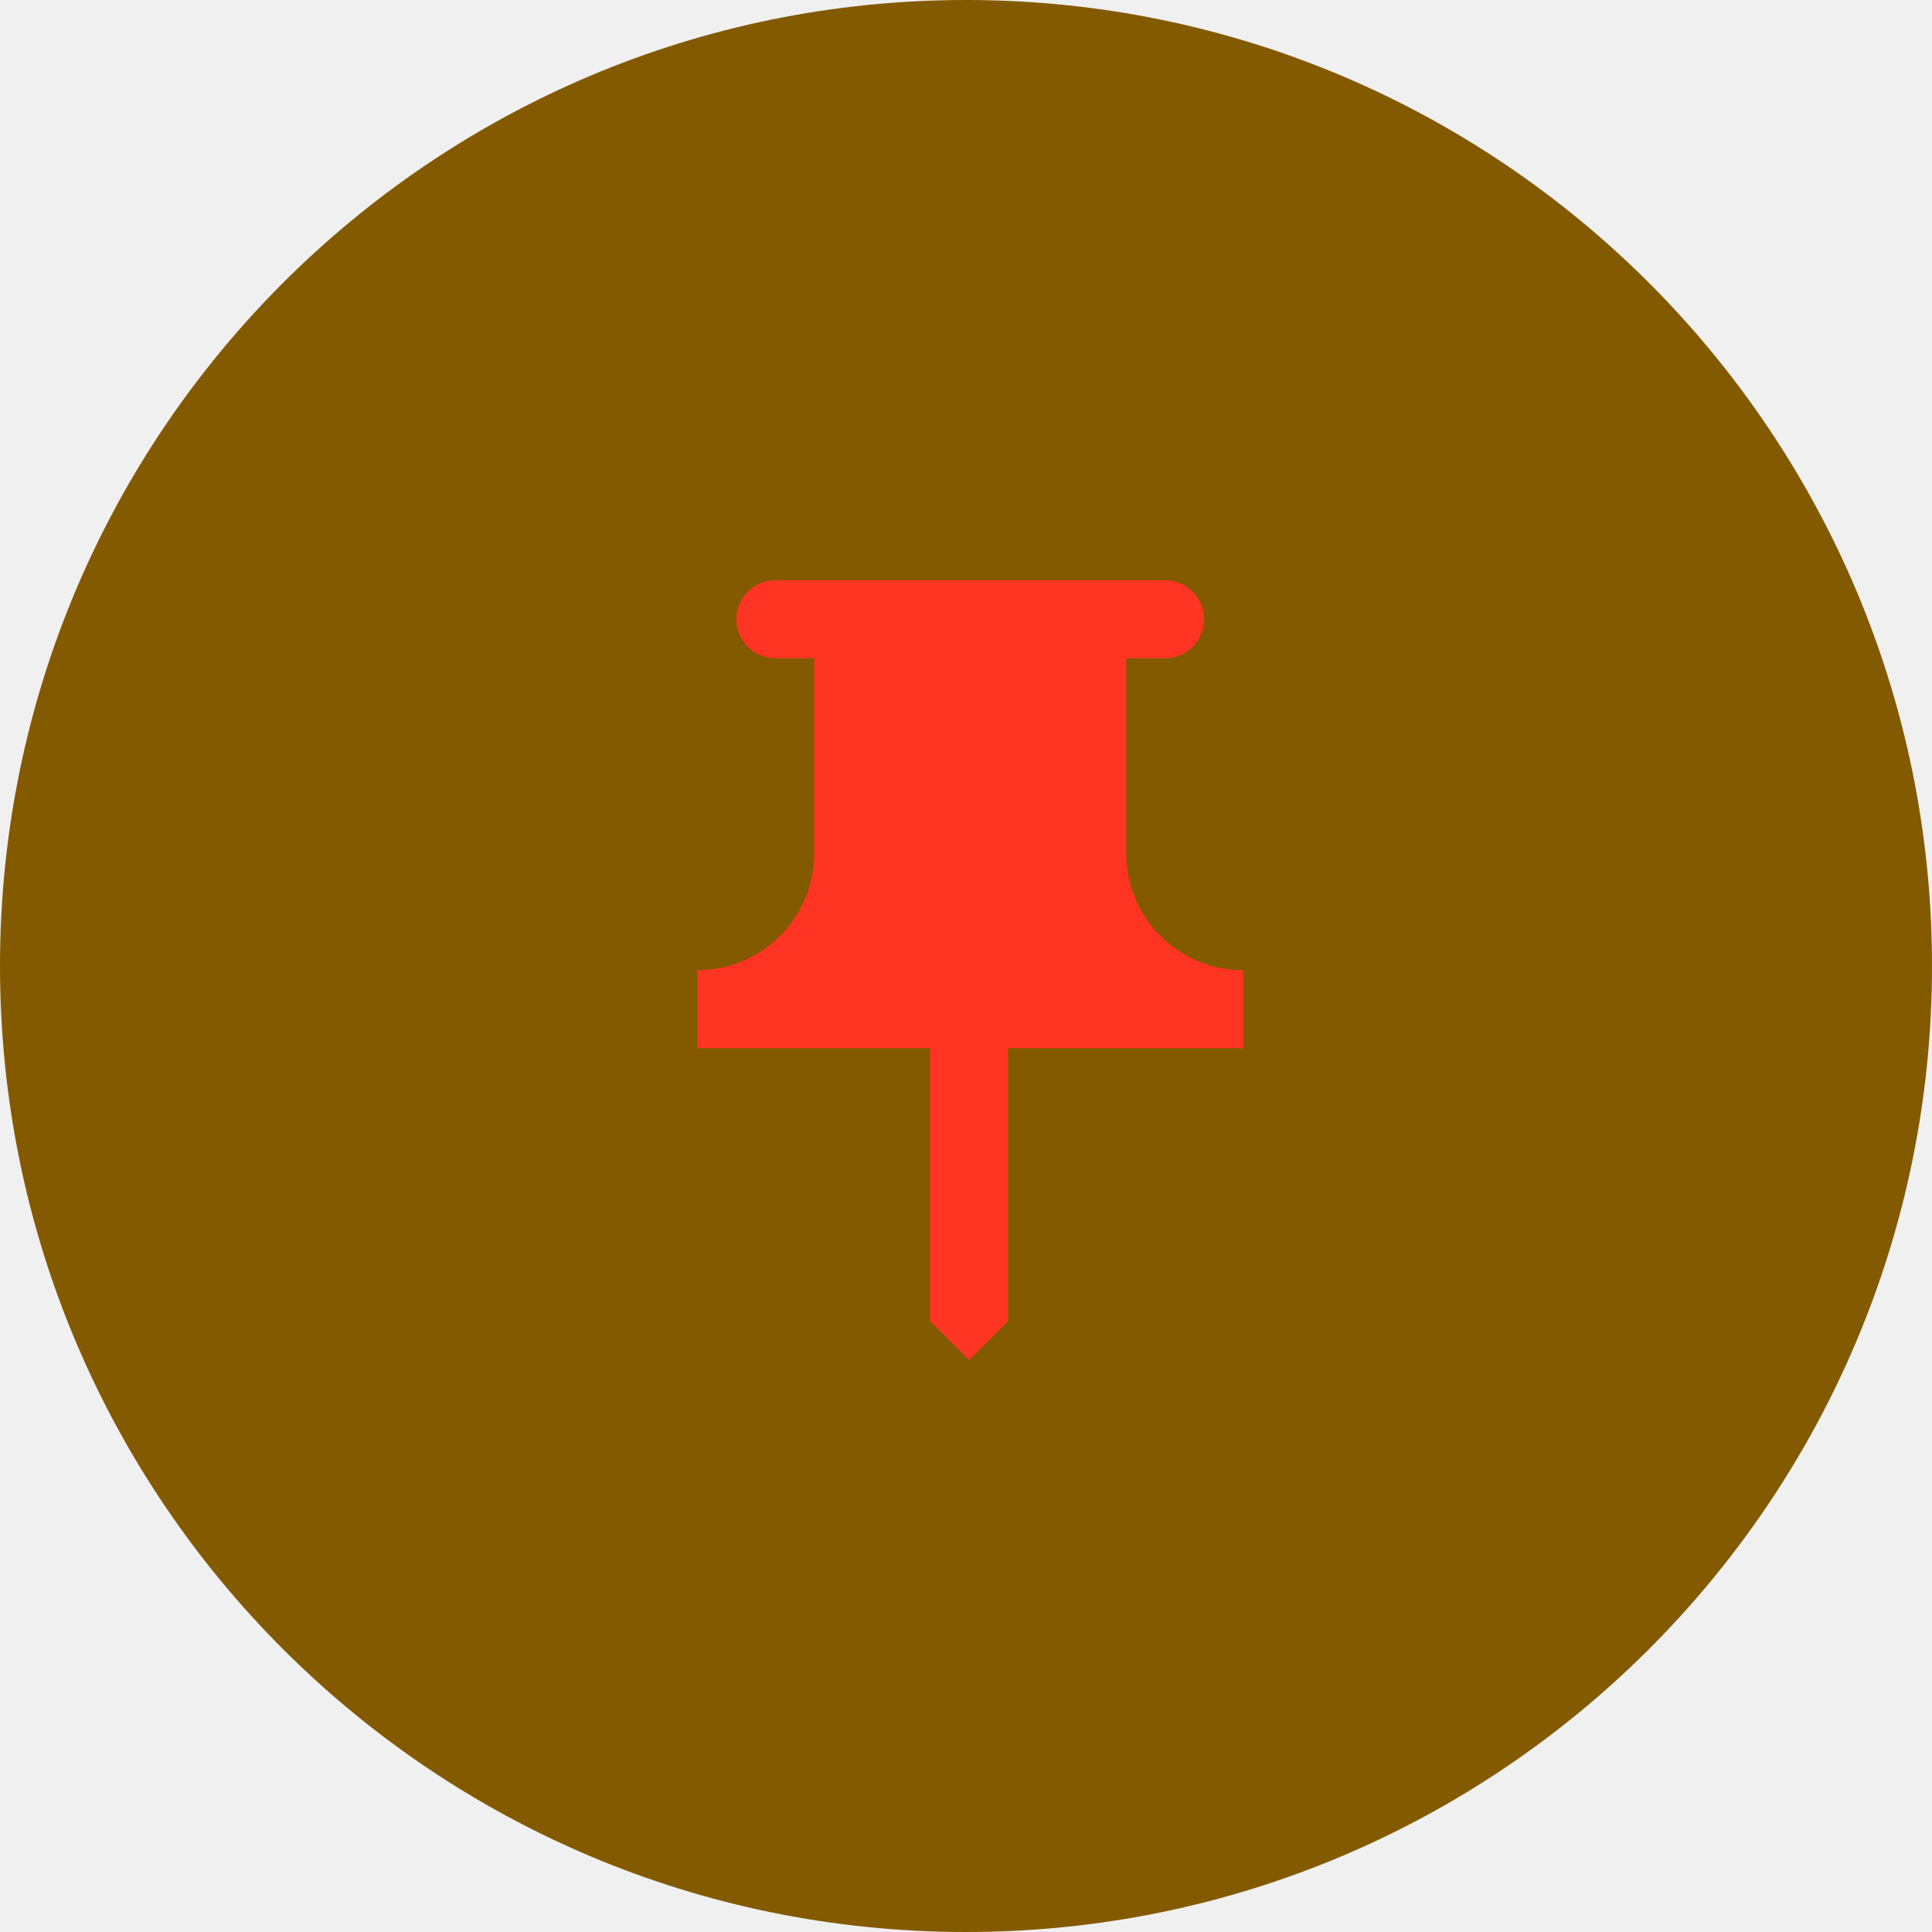
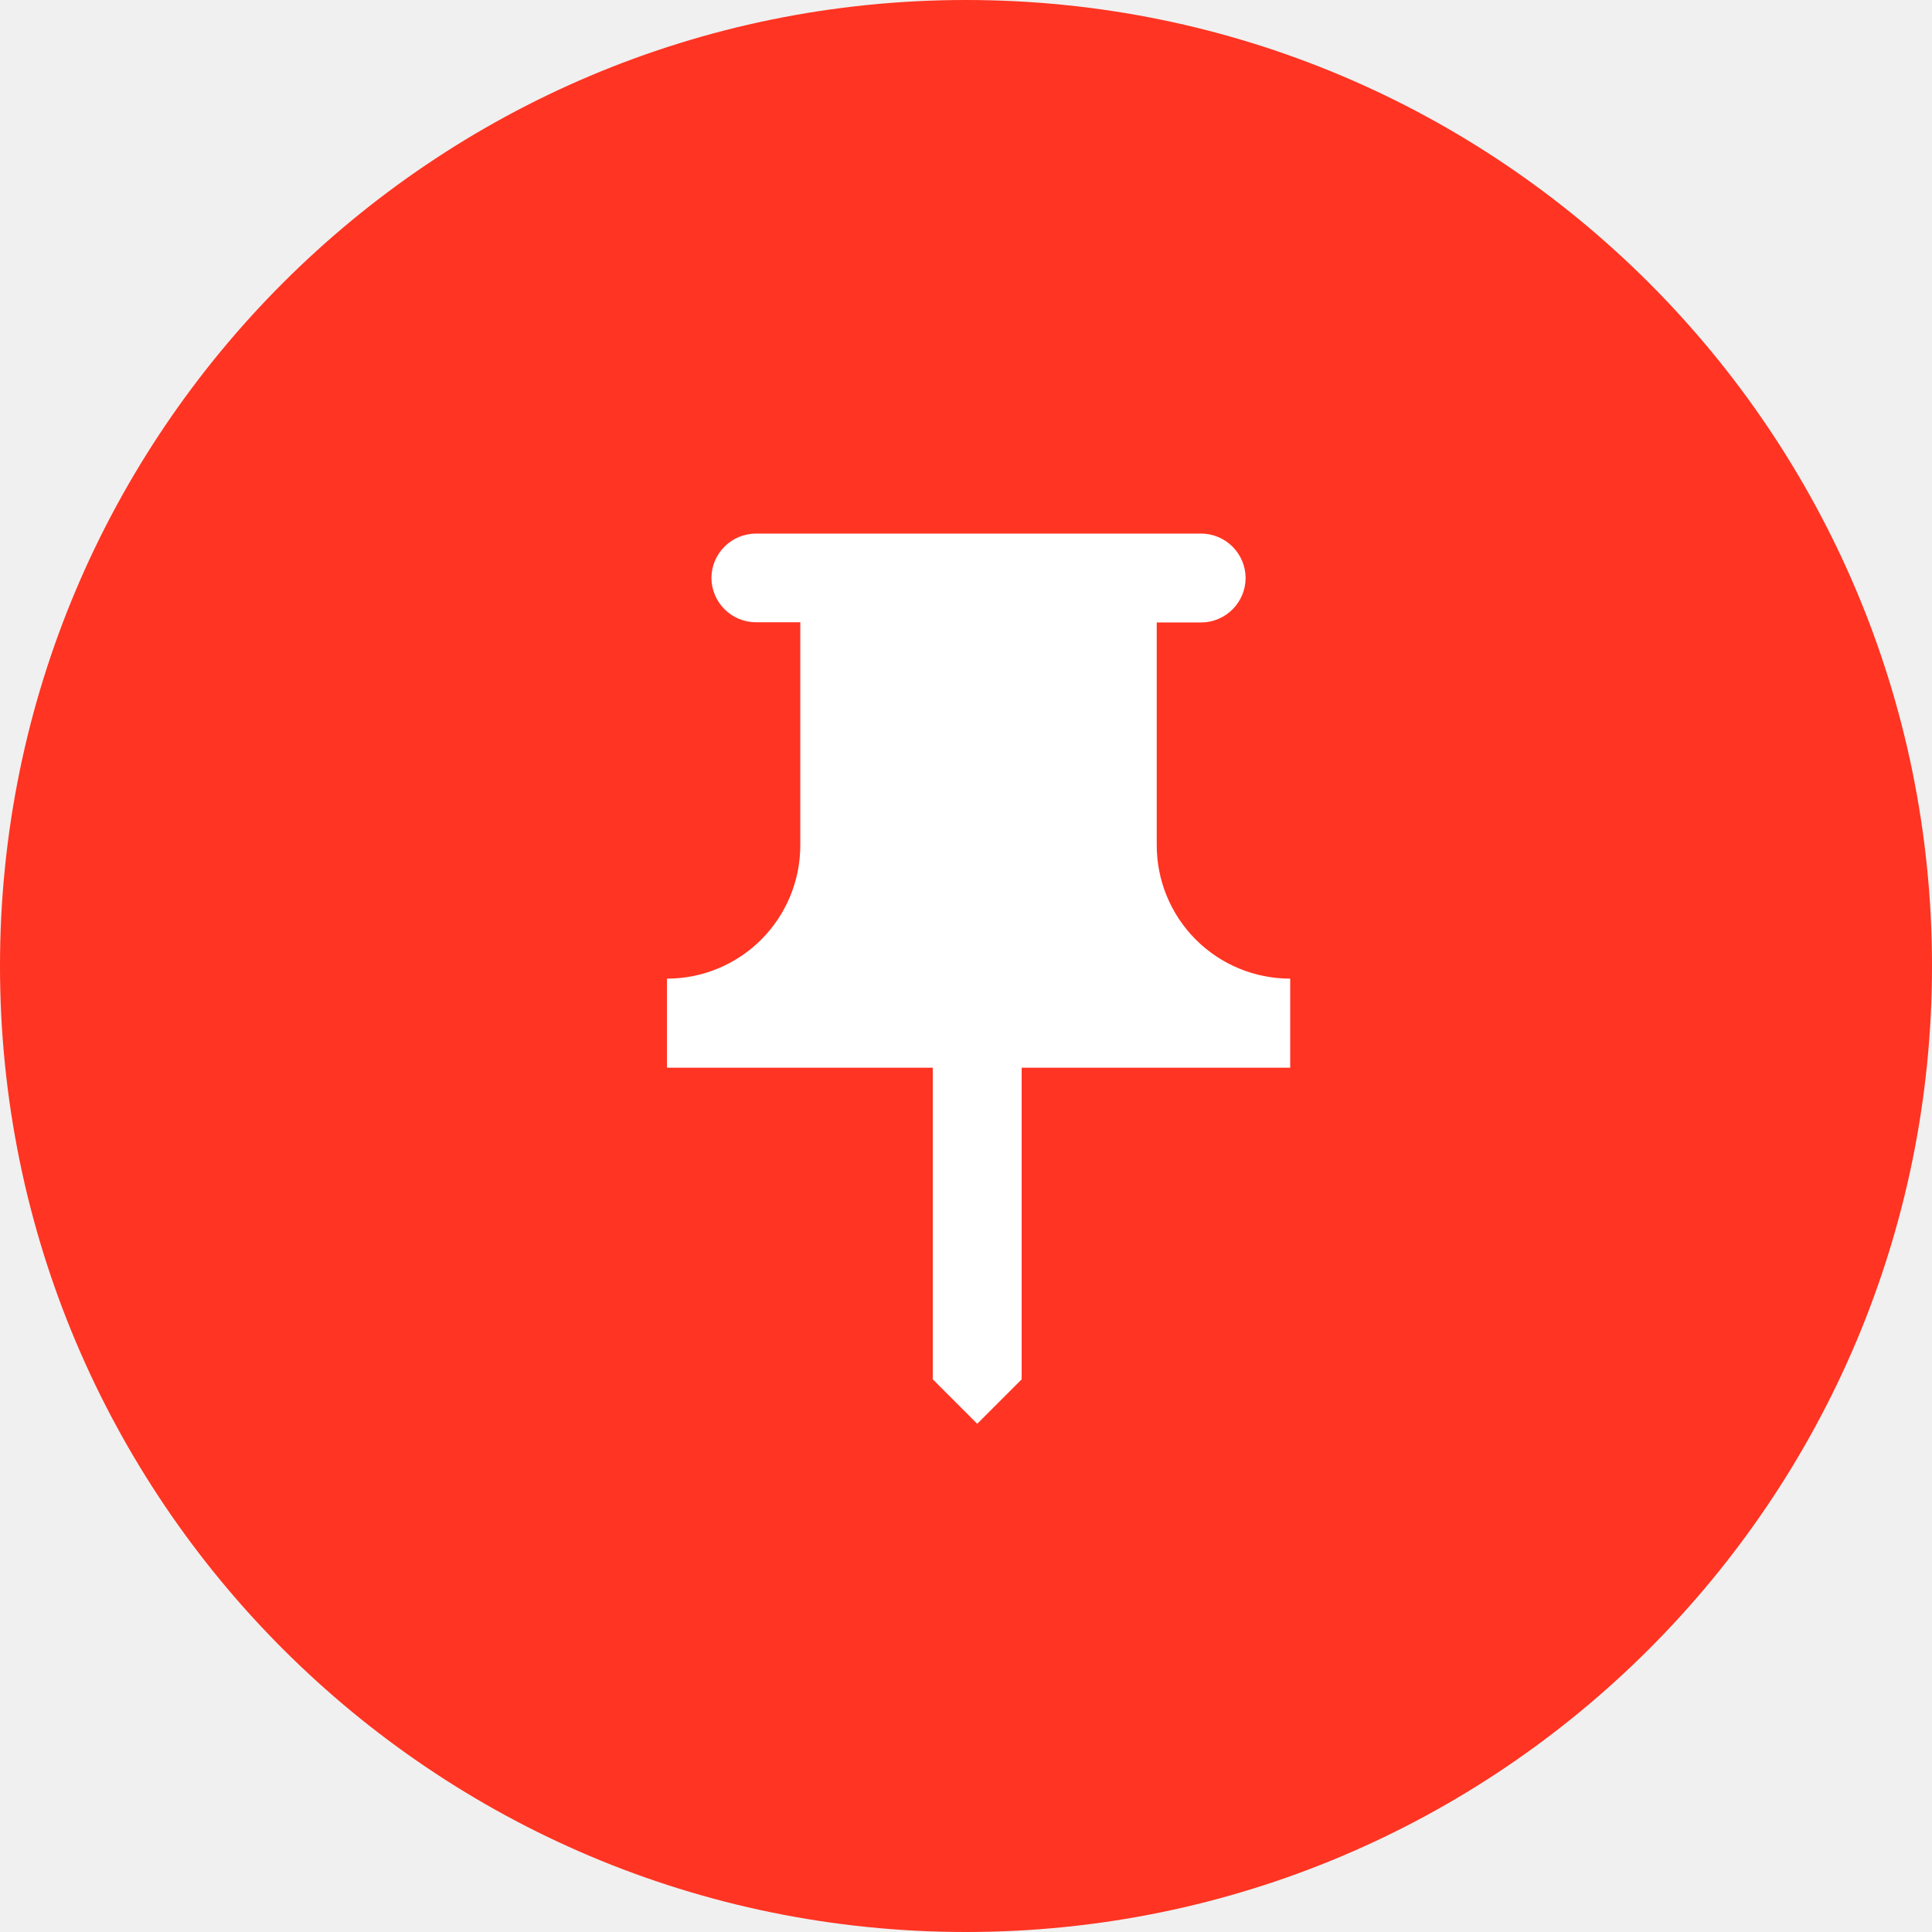
<svg xmlns="http://www.w3.org/2000/svg" width="100" height="100" viewBox="0 0 100 100">
  <defs>
    <clipPath id="clip-Challenge">
      <rect width="100" height="100" />
    </clipPath>
  </defs>
  <g id="Challenge" clip-path="url(#clip-Challenge)">
-     <circle id="Ellipse_1" data-name="Ellipse 1" cx="50" cy="50" r="50" fill="#835a00" />
-     <g id="push" transform="translate(26 26)">
+     <circle id="Ellipse_1" data-name="Ellipse 1" cx="50" cy="50" r="50" fill="#ff3422" />
+     <g id="push" transform="translate(23 23)">
      <g id="Group_1" data-name="Group 1">
-         <rect id="Rectangle_1" data-name="Rectangle 1" width="48" height="48" fill="none" />
+         <rect id="Rectangle_1" data-name="Rectangle 1" width="55" height="55" fill="none" />
      </g>
-       <g id="Group_2" data-name="Group 2" transform="translate(10.091 4.036)">
-         <path id="Path_1" data-name="Path 1" d="M27.2,16.128V6.036h2.018a2.024,2.024,0,0,0,2.018-2.018h0A2.024,2.024,0,0,0,29.219,2H9.036A2.024,2.024,0,0,0,7.018,4.018h0A2.024,2.024,0,0,0,9.036,6.036h2.018V16.128A6.047,6.047,0,0,1,5,22.182H5v4.036H17.049V40.346l2.018,2.018,2.018-2.018V26.219h12.17V22.182h0A6.047,6.047,0,0,1,27.2,16.128Z" transform="translate(-5 -2)" fill="#ff3422" fill-rule="evenodd" />
+       <g id="Group_2" data-name="Group 2" transform="translate(11.523 4.609)">
+         <path id="Path_1" data-name="Path 1" d="M30.35,18.132V6.609h2.3a2.311,2.311,0,0,0,2.3-2.3h0a2.311,2.311,0,0,0-2.3-2.3H9.609A2.311,2.311,0,0,0,7.3,4.3h0a2.311,2.311,0,0,0,2.3,2.3h2.3V18.132A6.9,6.9,0,0,1,5,25.045H5v4.609H18.758V45.786l2.3,2.3,2.3-2.3V29.654h13.9V25.045h0A6.9,6.9,0,0,1,30.35,18.132Z" transform="translate(-5 -2)" fill="#fff" fill-rule="evenodd" />
      </g>
    </g>
  </g>
</svg>
